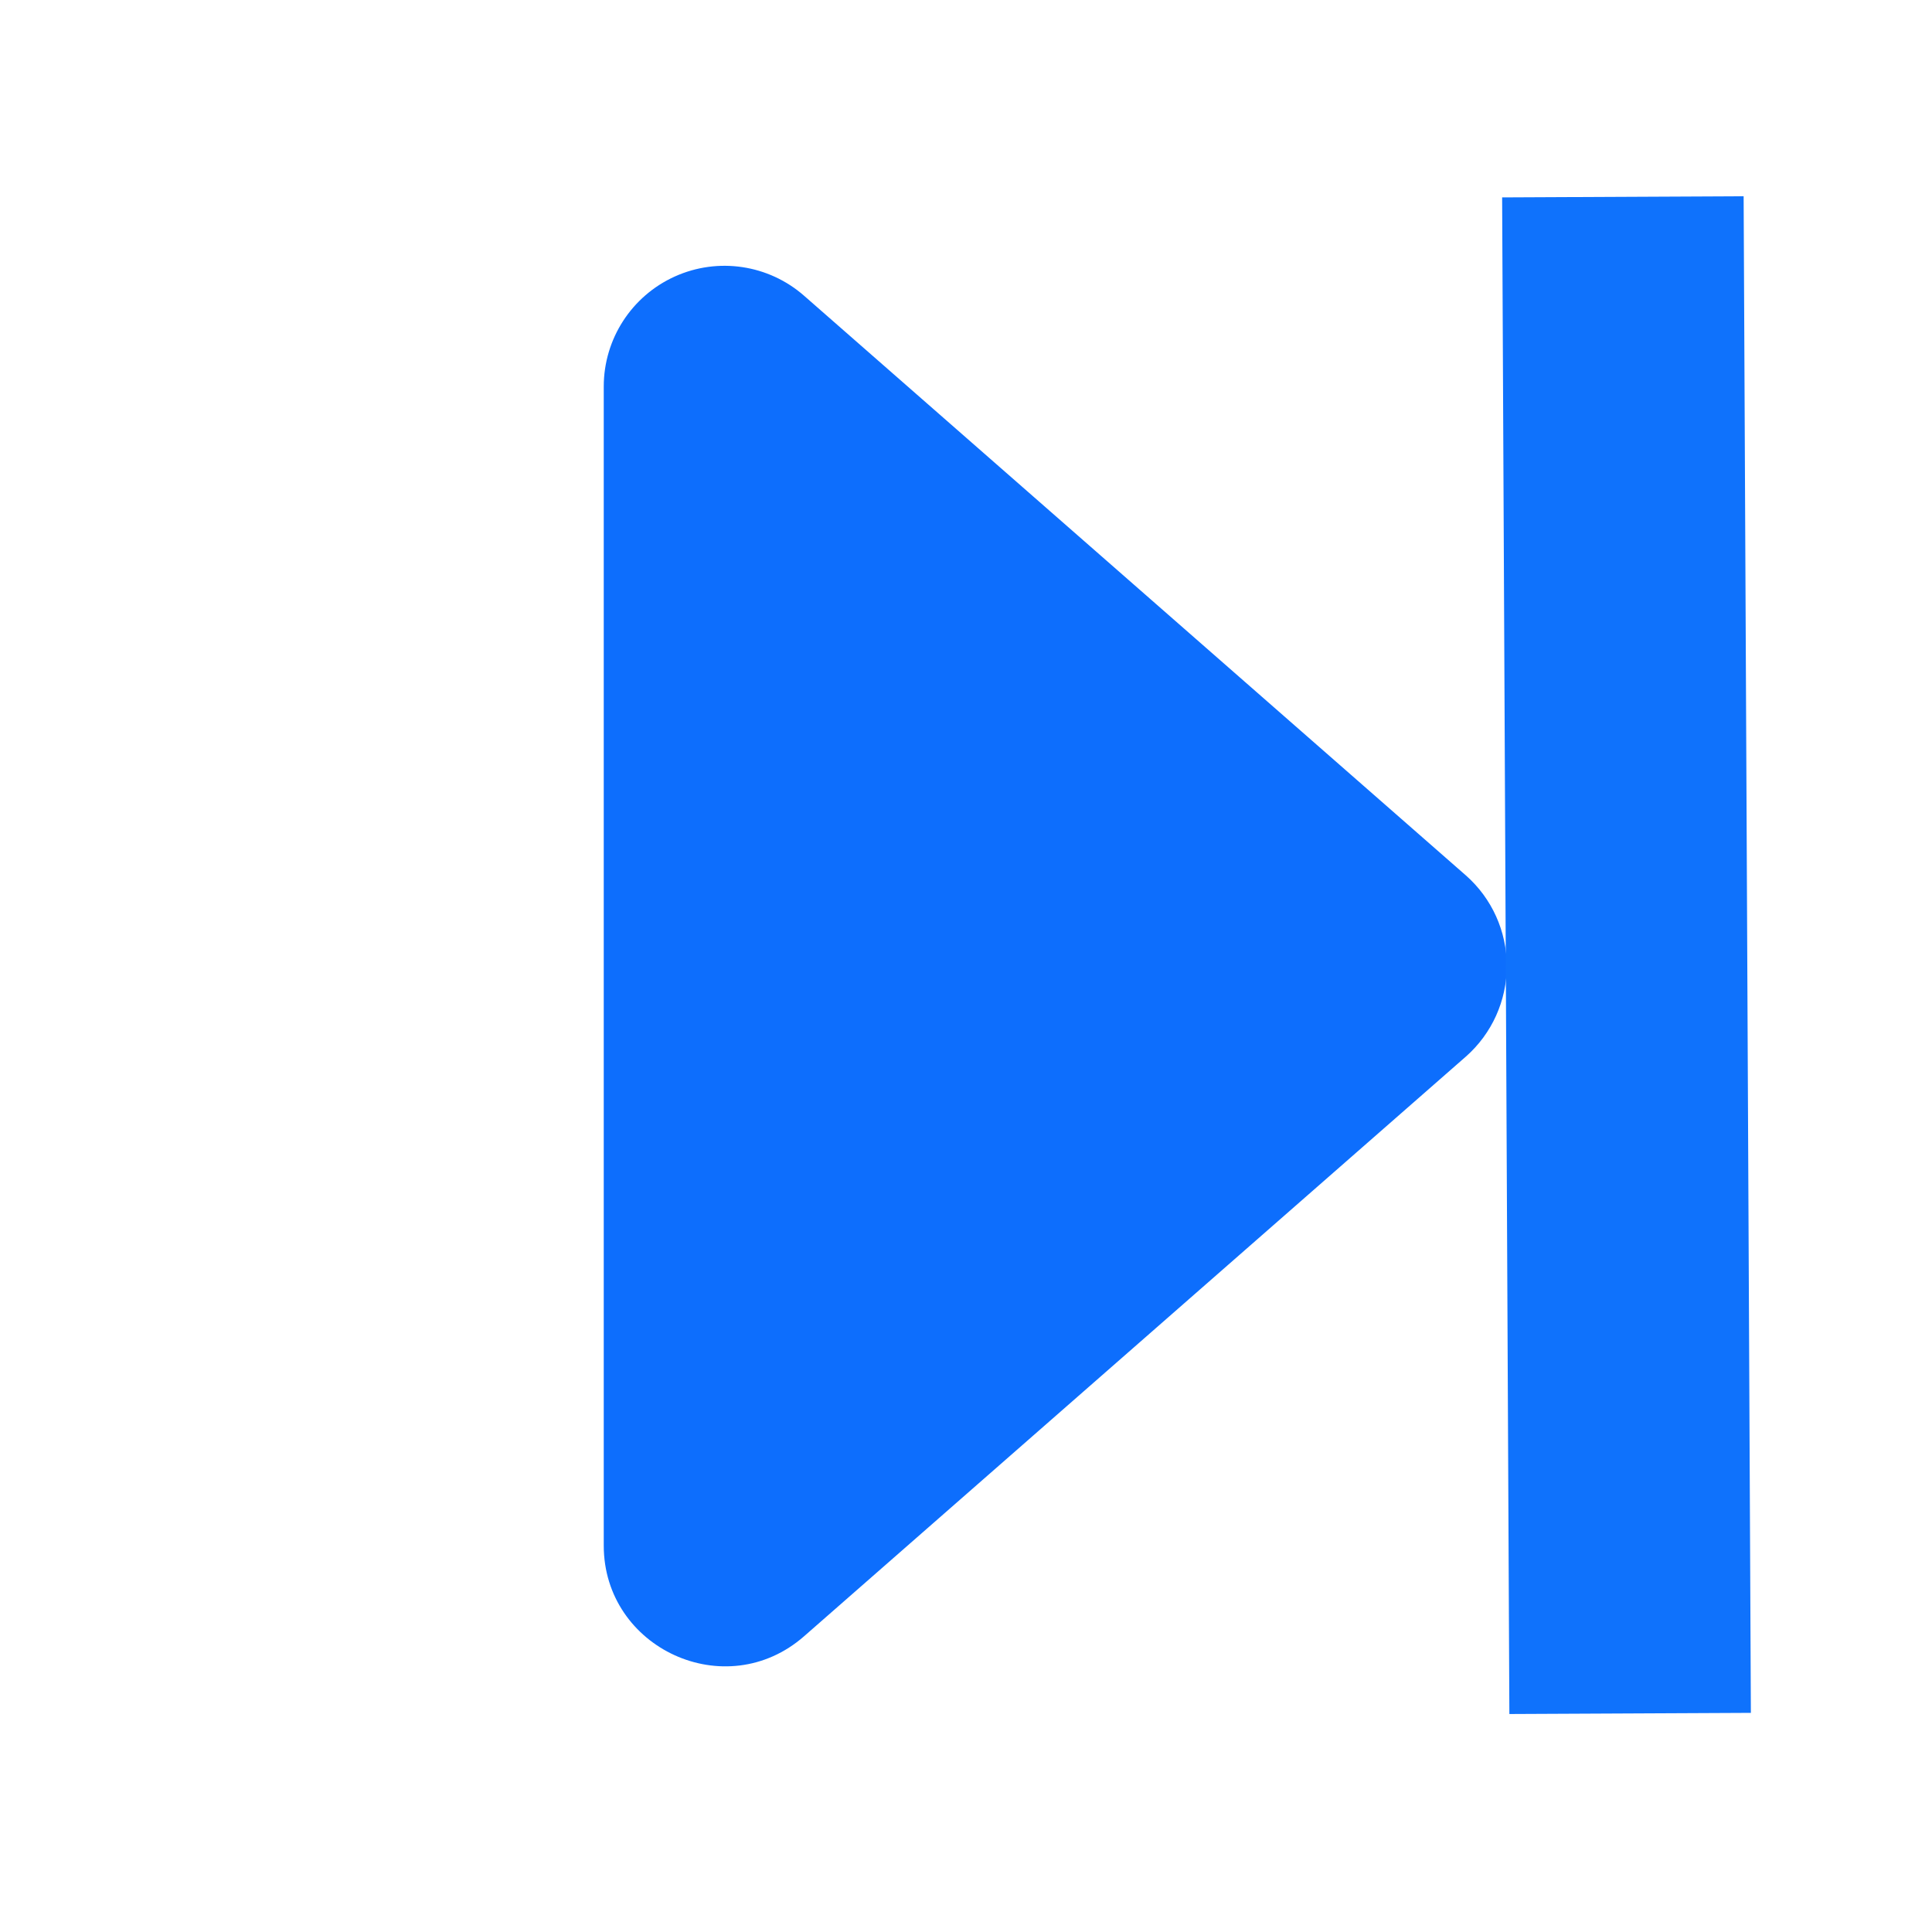
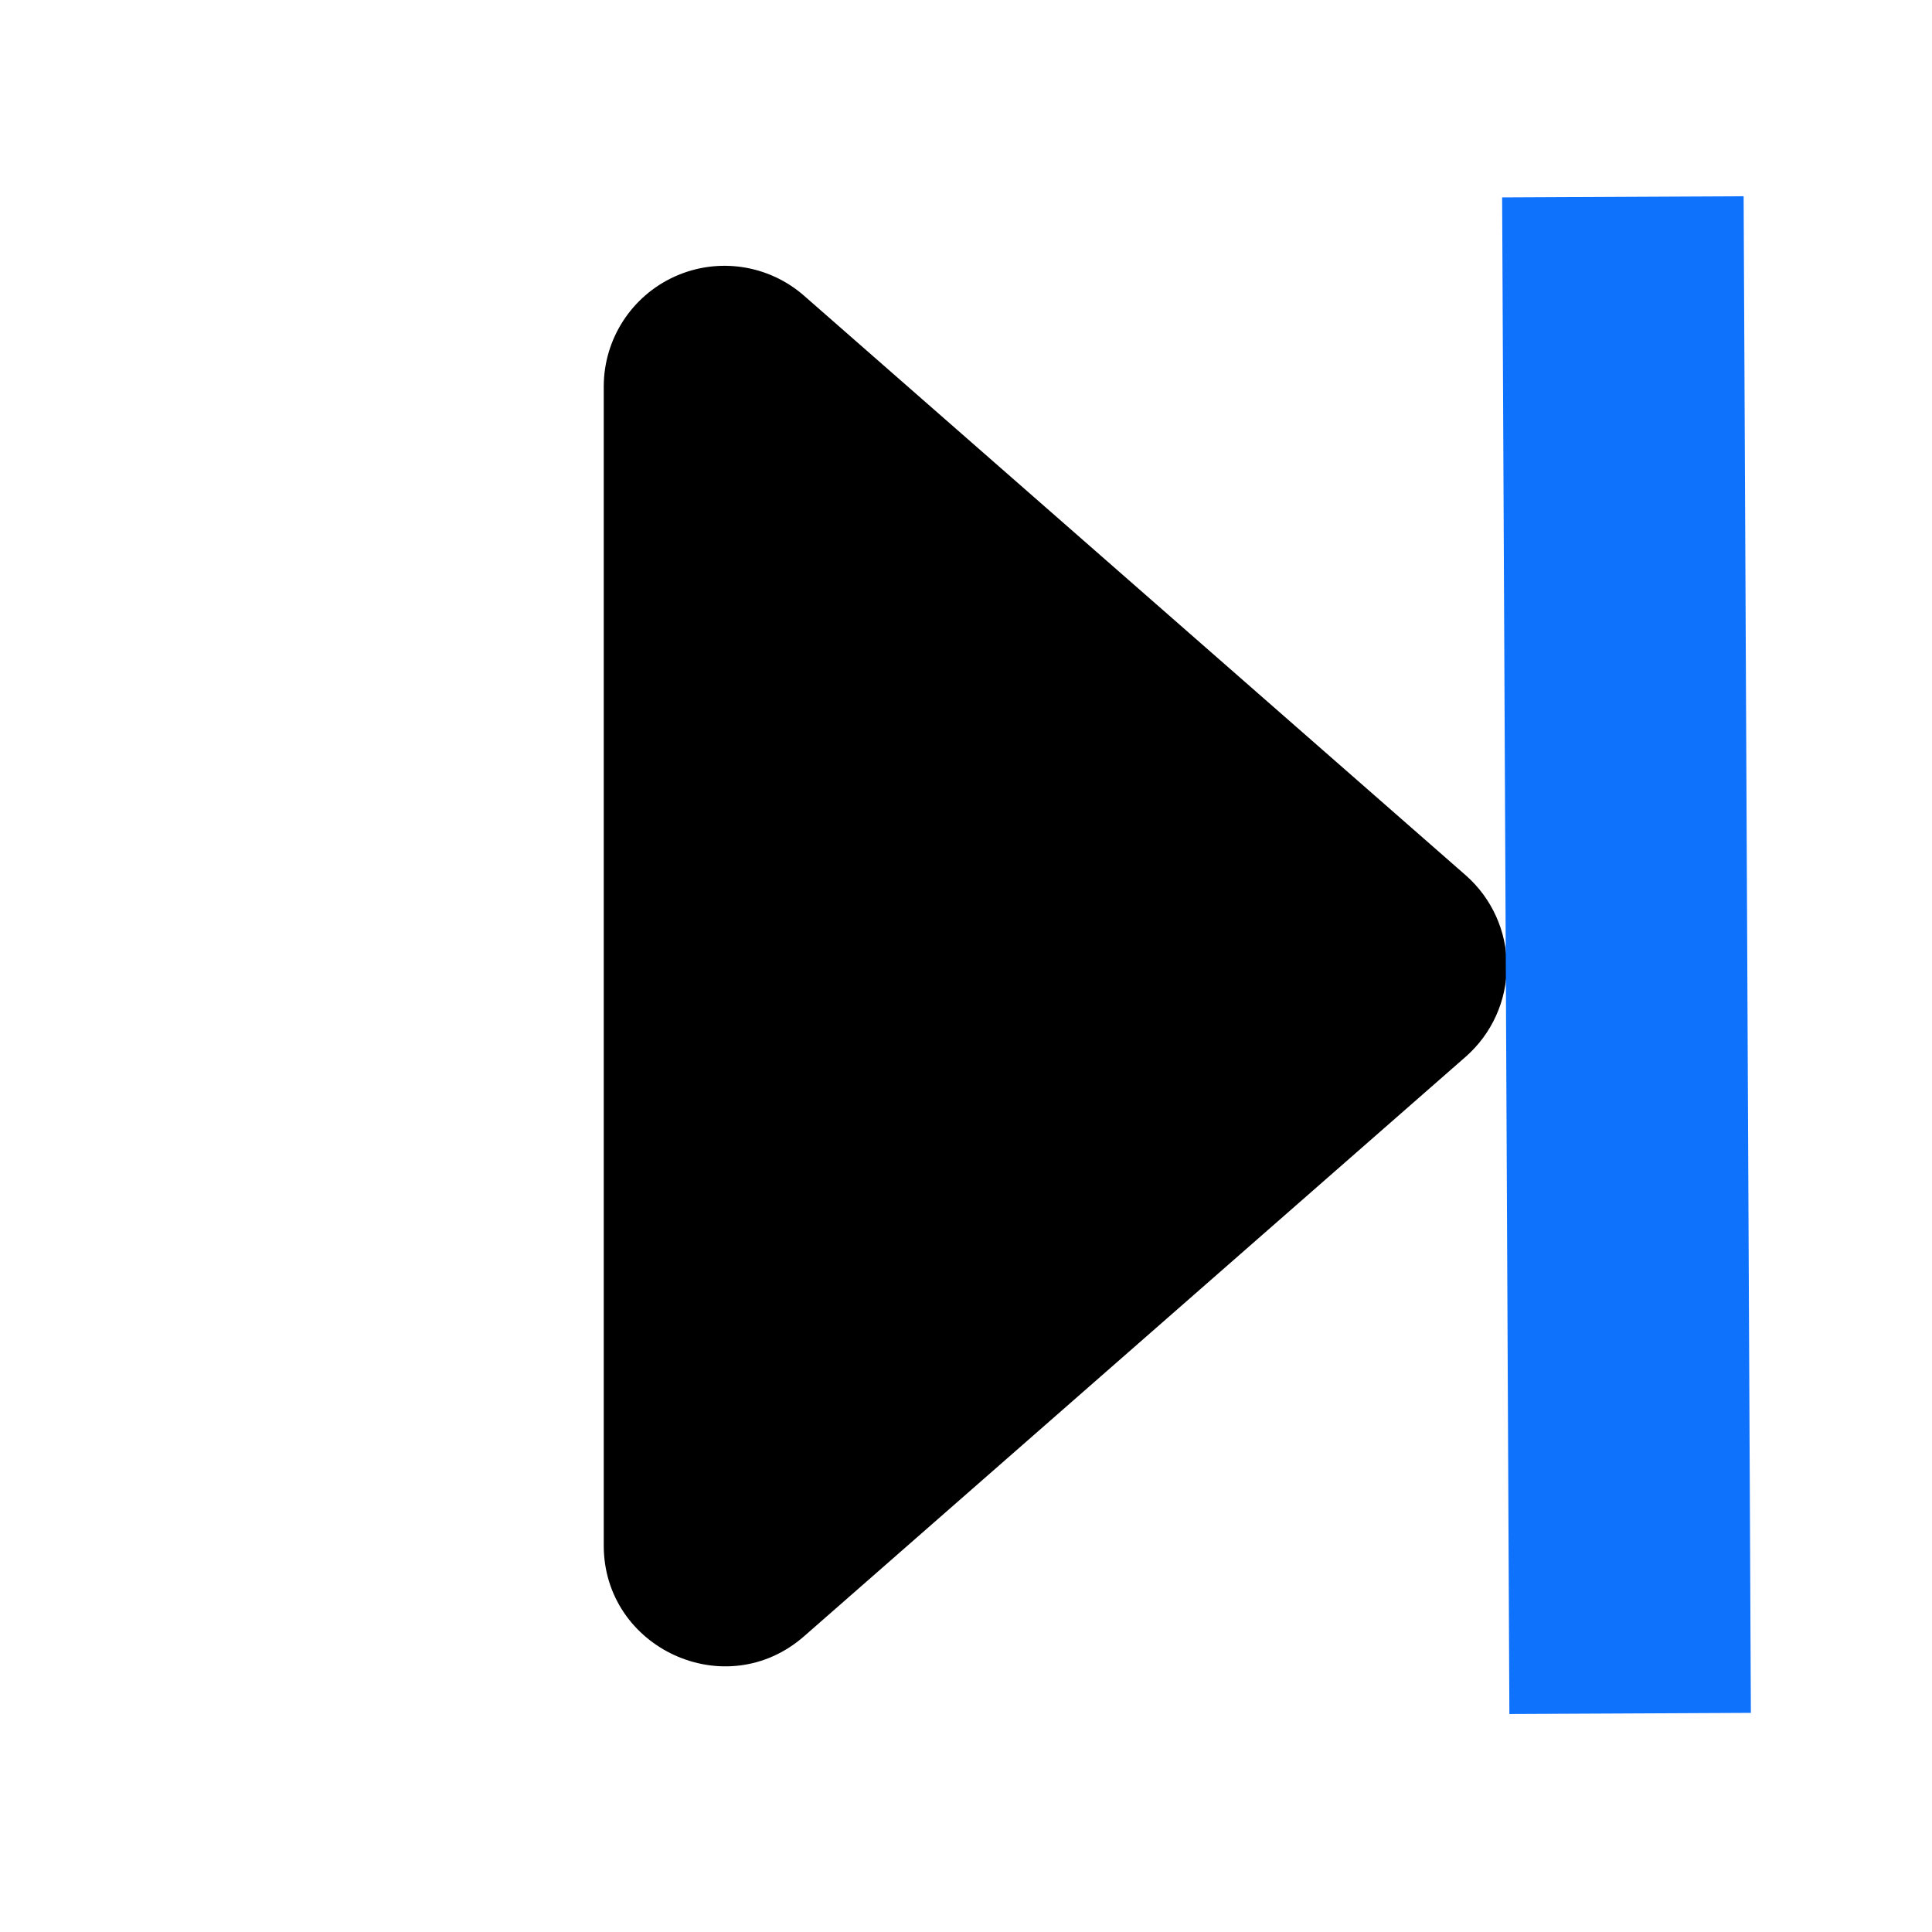
<svg xmlns="http://www.w3.org/2000/svg" width="16" height="16" class="bi bi-caret-right-fill">
  <g class="layer">
-     <path d="m12.14,8.75l-5.48,4.8c-0.65,0.57 -1.66,0.1 -1.66,-0.75l0,-9.6a1,1 0 0 1 1.66,-0.75l5.48,4.8a1,1 0 0 1 0,1.5z" fill="#0d6efd" id="svg_1" />
+     <path d="m12.14,8.75l-5.48,4.8c-0.65,0.57 -1.66,0.1 -1.66,-0.75l0,-9.6a1,1 0 0 1 1.66,-0.75l5.48,4.8a1,1 0 0 1 0,1.5z" fill="currentColor" id="svg_1" />
    <line fill="none" id="svg_2" stroke="#0f72fc" stroke-width="2" x1="13.44" x2="13.5" y1="1.63" y2="14.19" />
  </g>
</svg>
